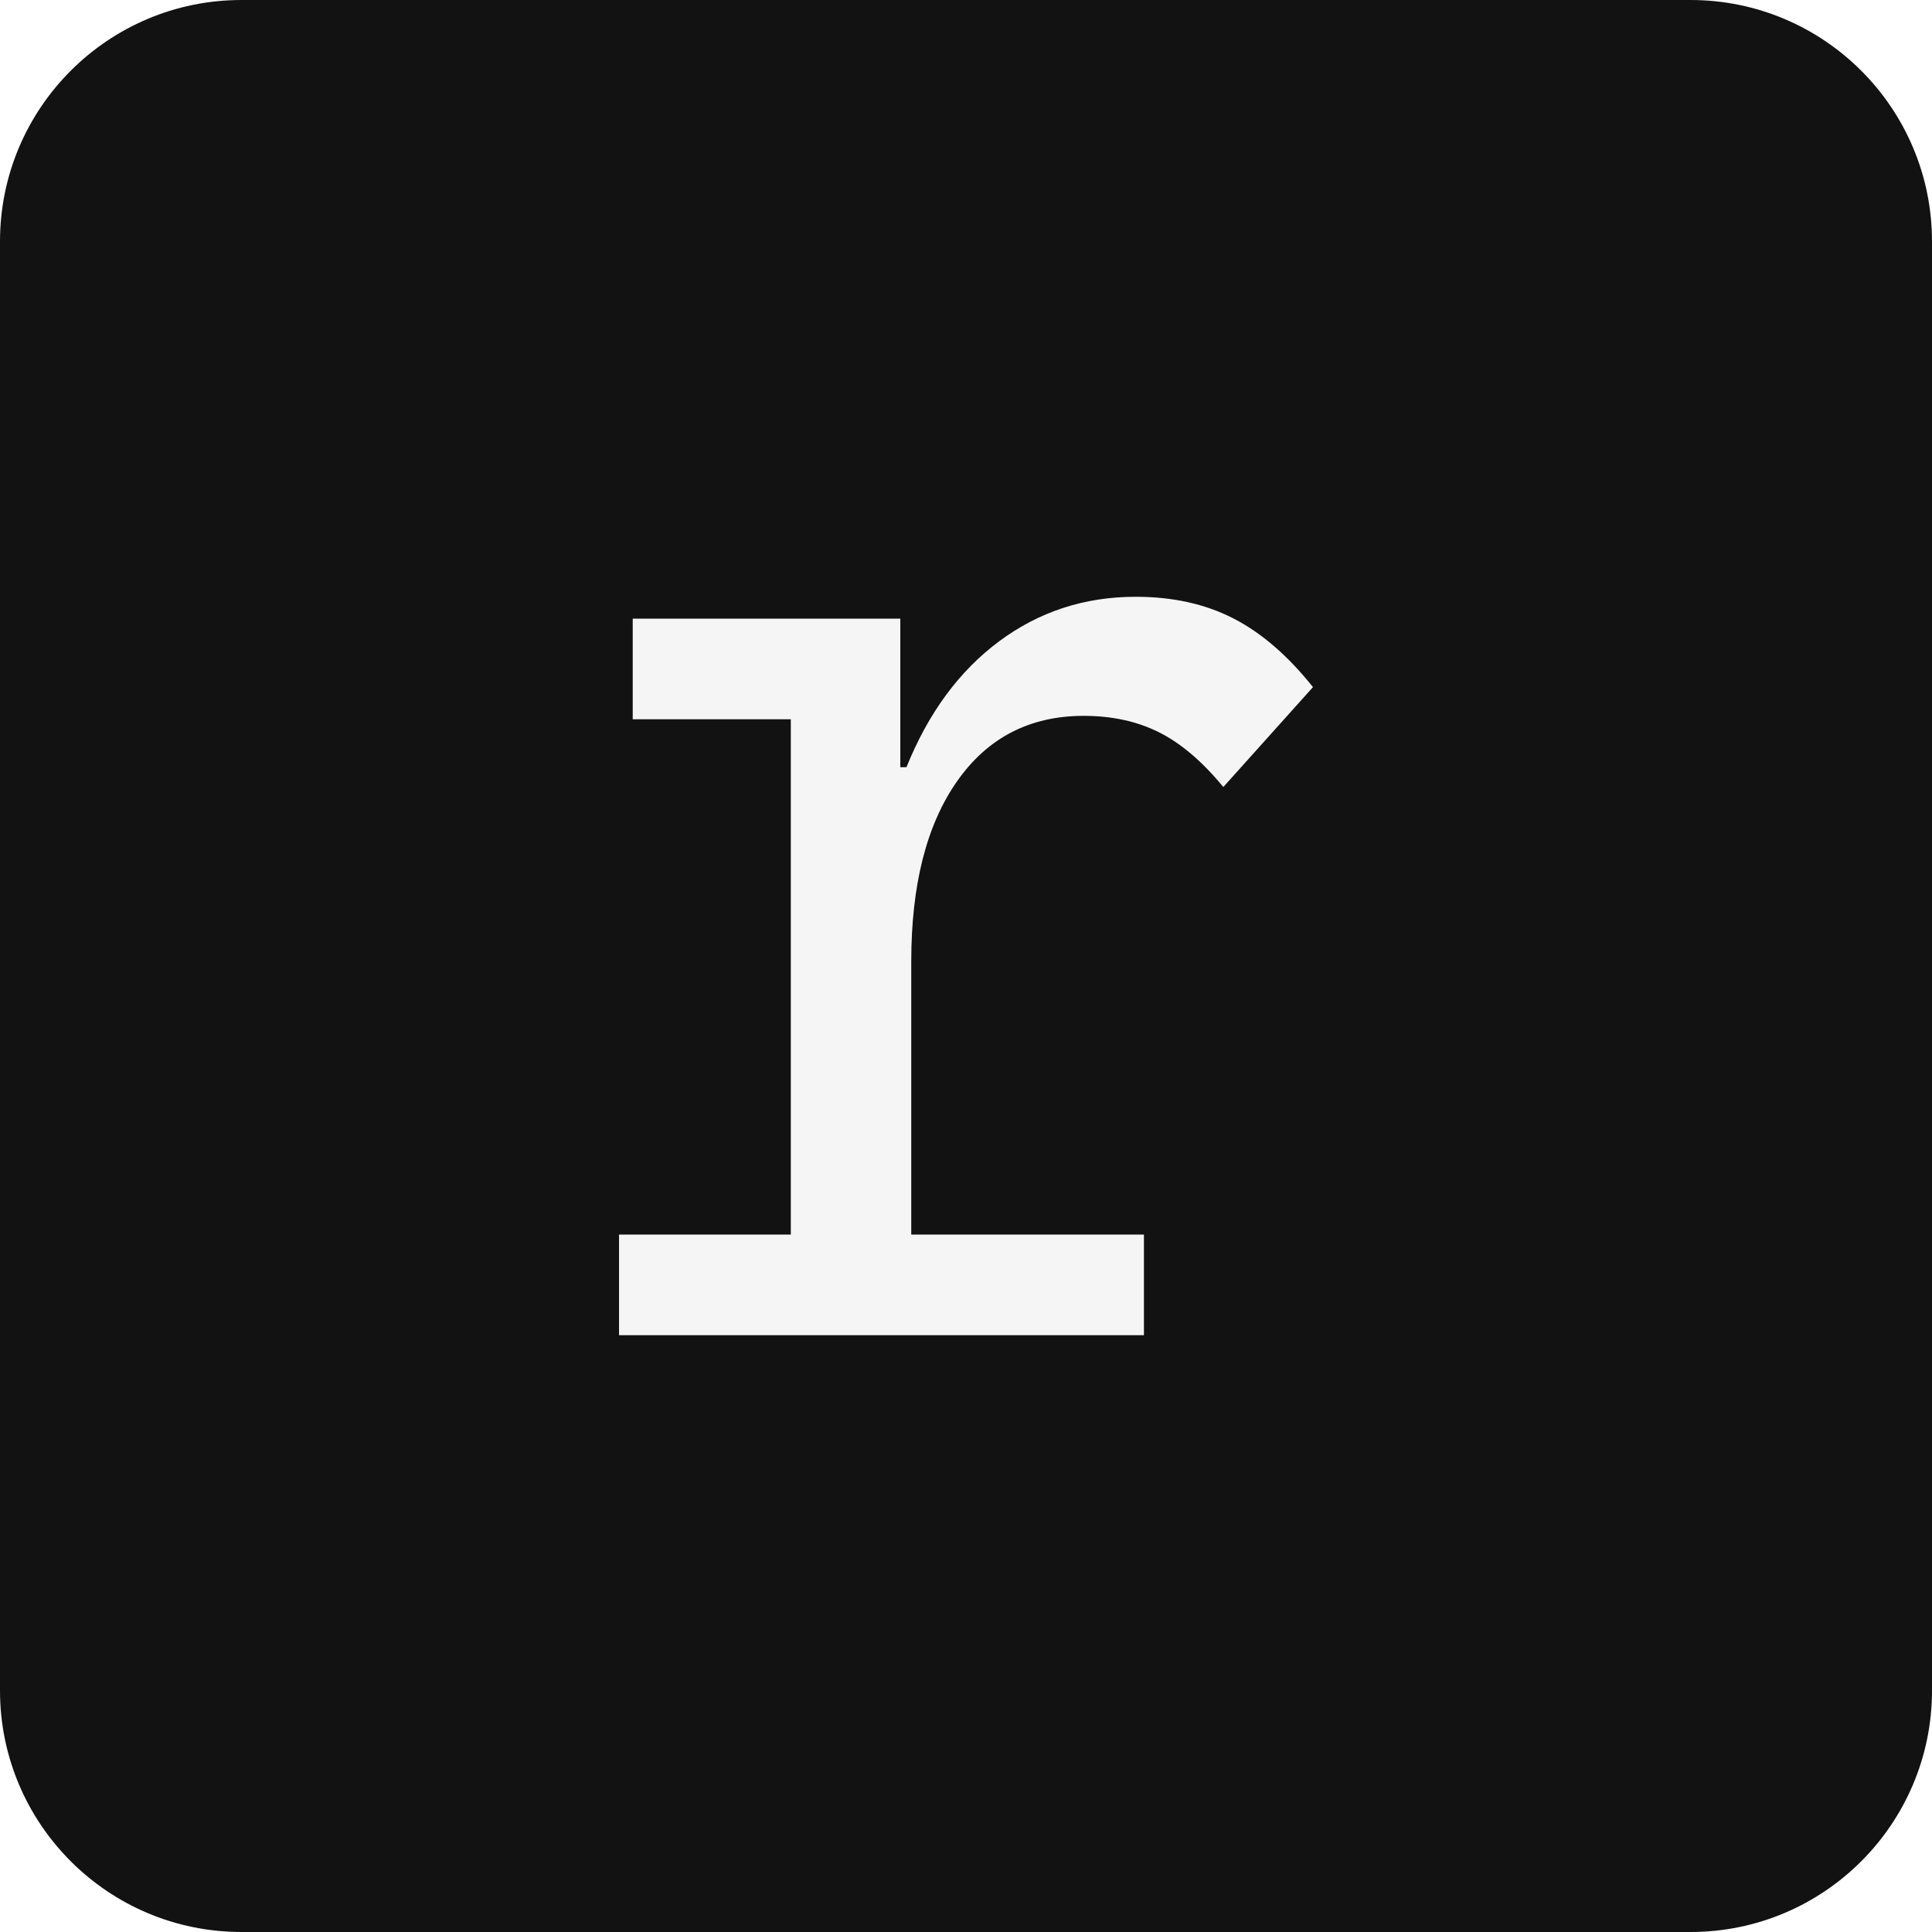
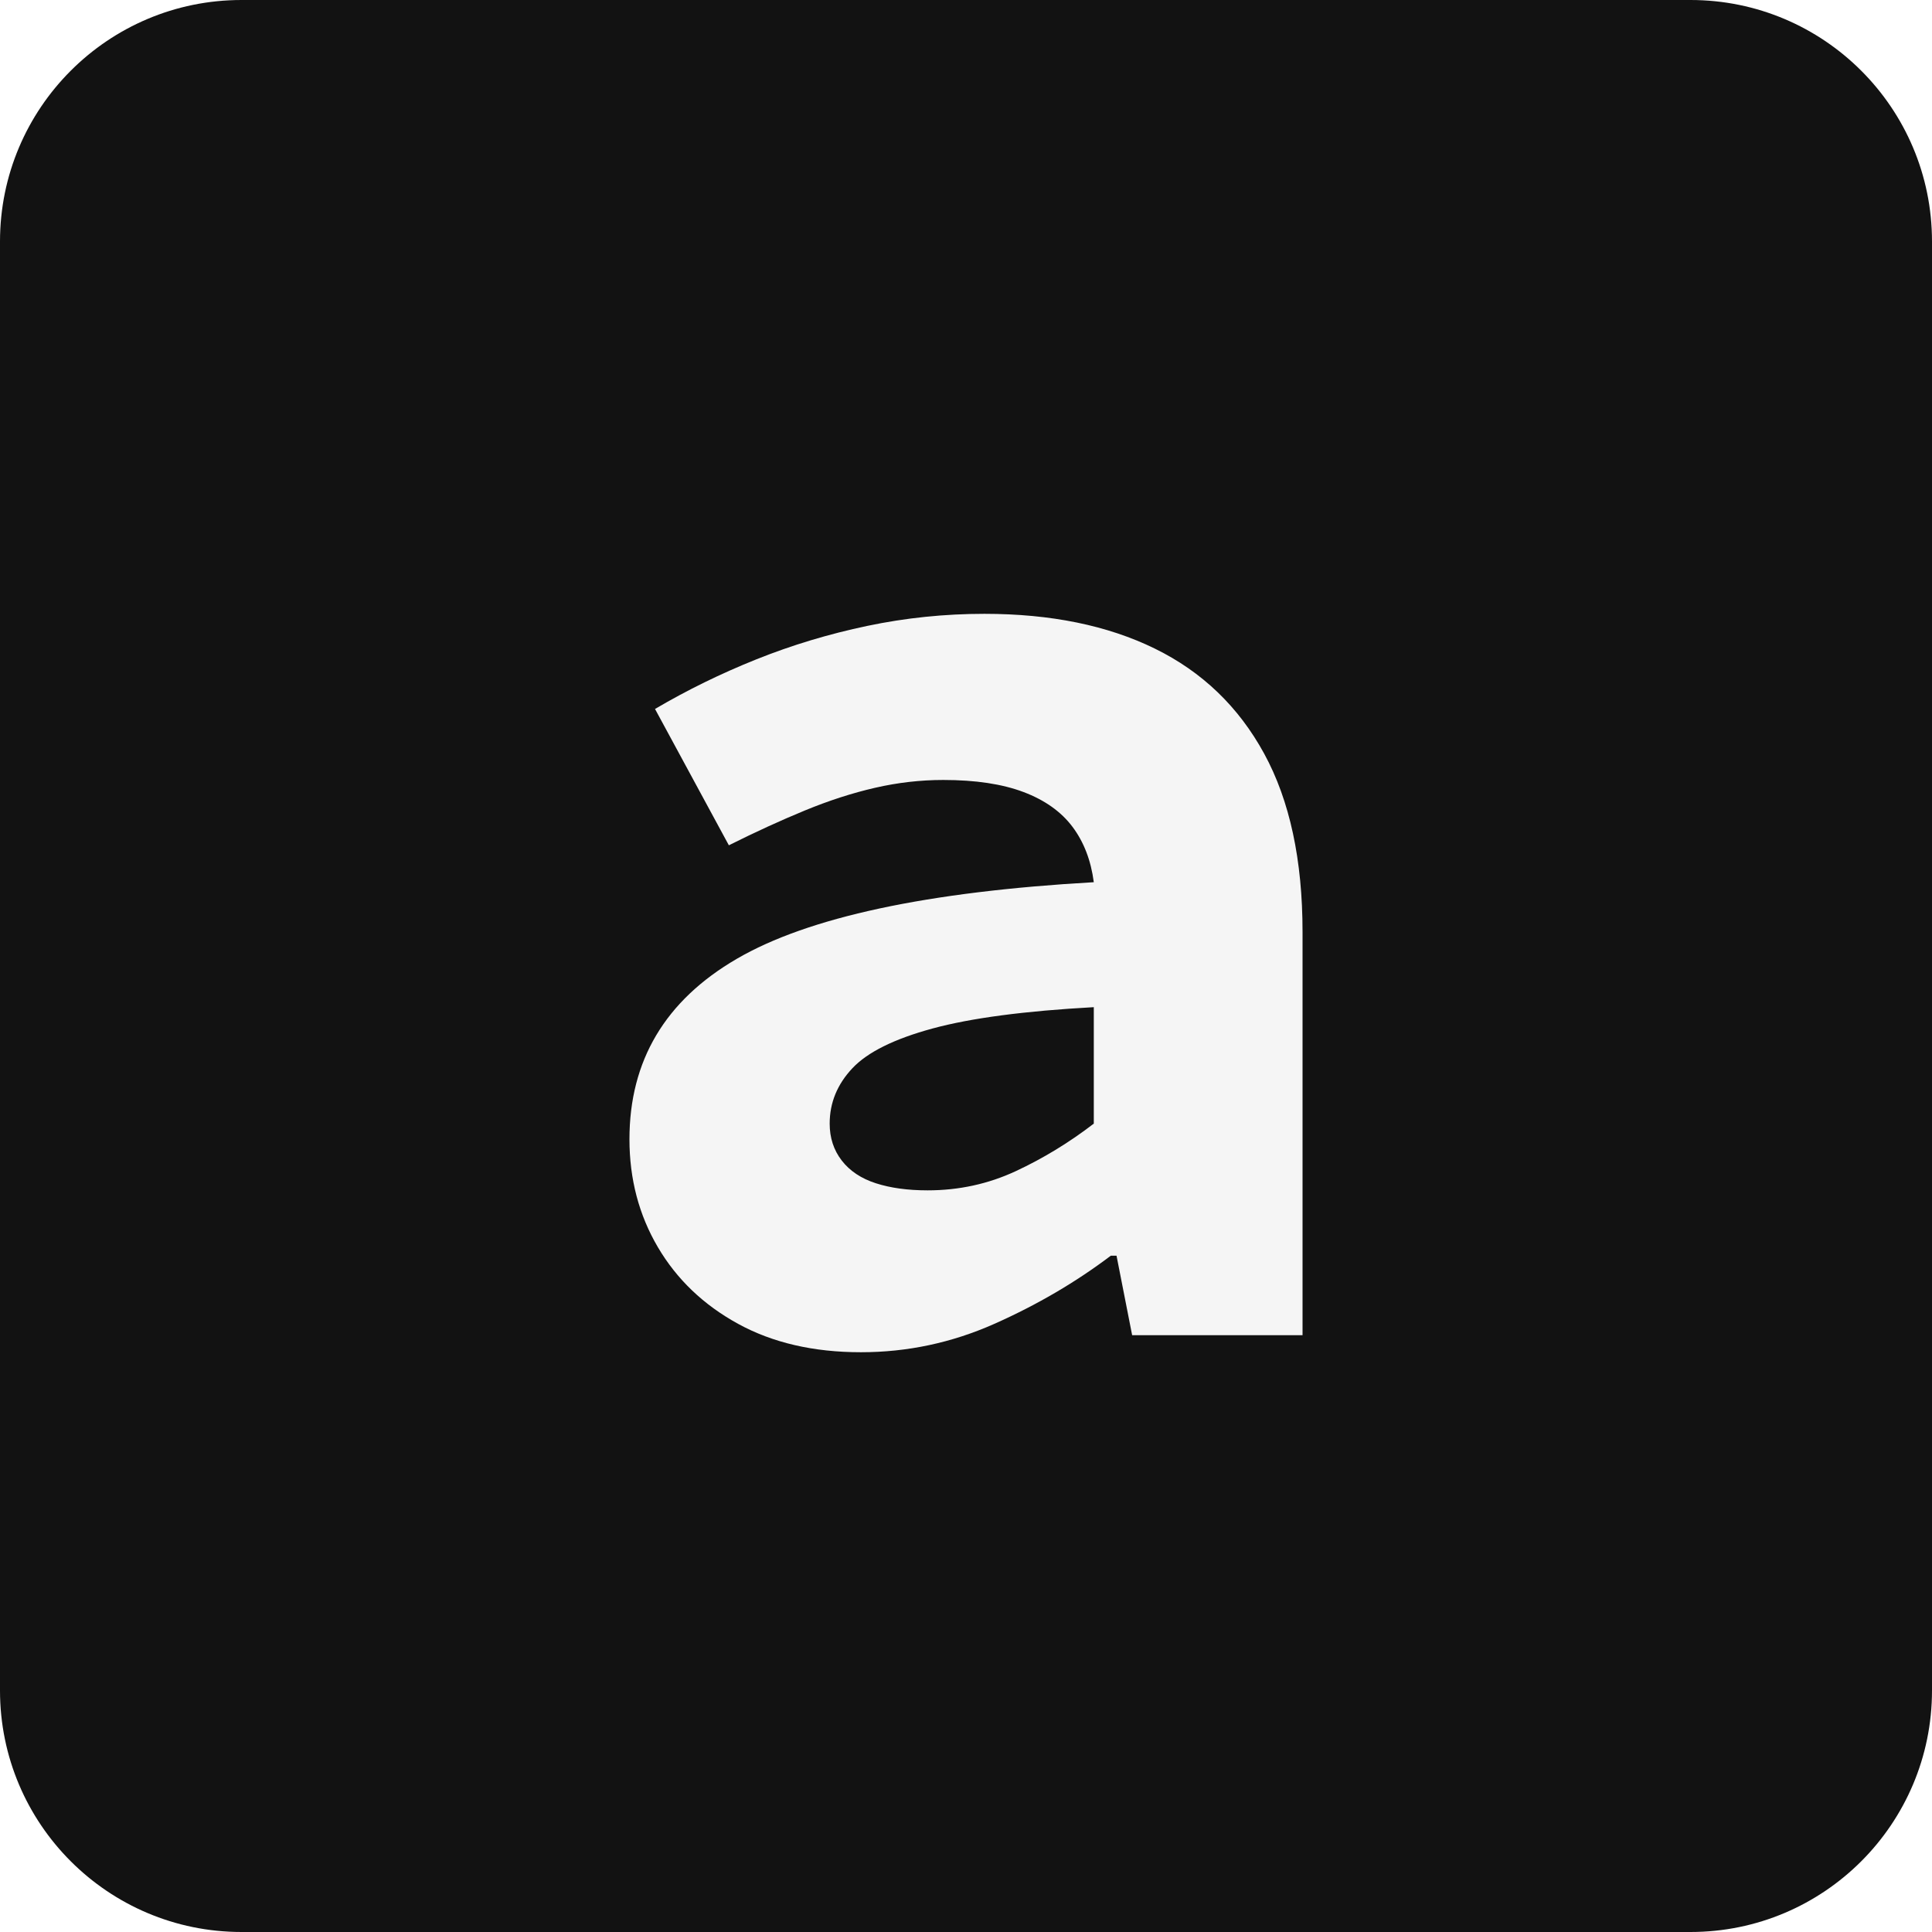
<svg xmlns="http://www.w3.org/2000/svg" viewBox="0 0 64 64">
  <rect width="64" height="64" rx="8" fill="#121212" />
-   <g transform="translate(17.786 44.23) scale(0.02267 -0.02267)">
-     <path d="M371 60V1047H531V830H540Q588 949 675.5 1014.0Q763 1079 875 1079Q956 1079 1017.5 1047.5Q1079 1016 1134 947L1003 801Q957 857 909.0 881.0Q861 905 799 905Q681 905 614.0 809.5Q547 714 547 546V60ZM120 0V147H887V0ZM140 900V1047H456V900Z" fill="#f5f5f5" />
+   <g transform="translate(17.982 44.23) scale(0.04704 -0.04704)">
+     <path d="M224 -12Q174 -12 137.5 8.0Q101 28 81.0 62.0Q61 96 61 138Q61 221 136.5 265.0Q212 309 388 319Q385 342 373.0 358.0Q361 374 338.5 382.5Q316 391 282 391Q258 391 234.0 385.5Q210 380 184.5 369.5Q159 359 131 345L79 441Q113 461 150.5 476.0Q188 491 228.5 499.5Q269 508 311 508Q381 508 431.0 483.5Q481 459 508.0 409.5Q535 360 535 284V0H415L404 56H400Q363 28 318.0 8.0Q273 -12 224 -12ZM271 102Q304 102 333.0 115.5Q362 129 388 149V231Q315 227 274.5 216.0Q234 205 218.0 188.0Q202 171 202 149Q202 134 210.5 123.0Q219 112 234.5 107.0Q250 102 271 102Z" fill="#f5f5f5" />
  </g>
</svg>
